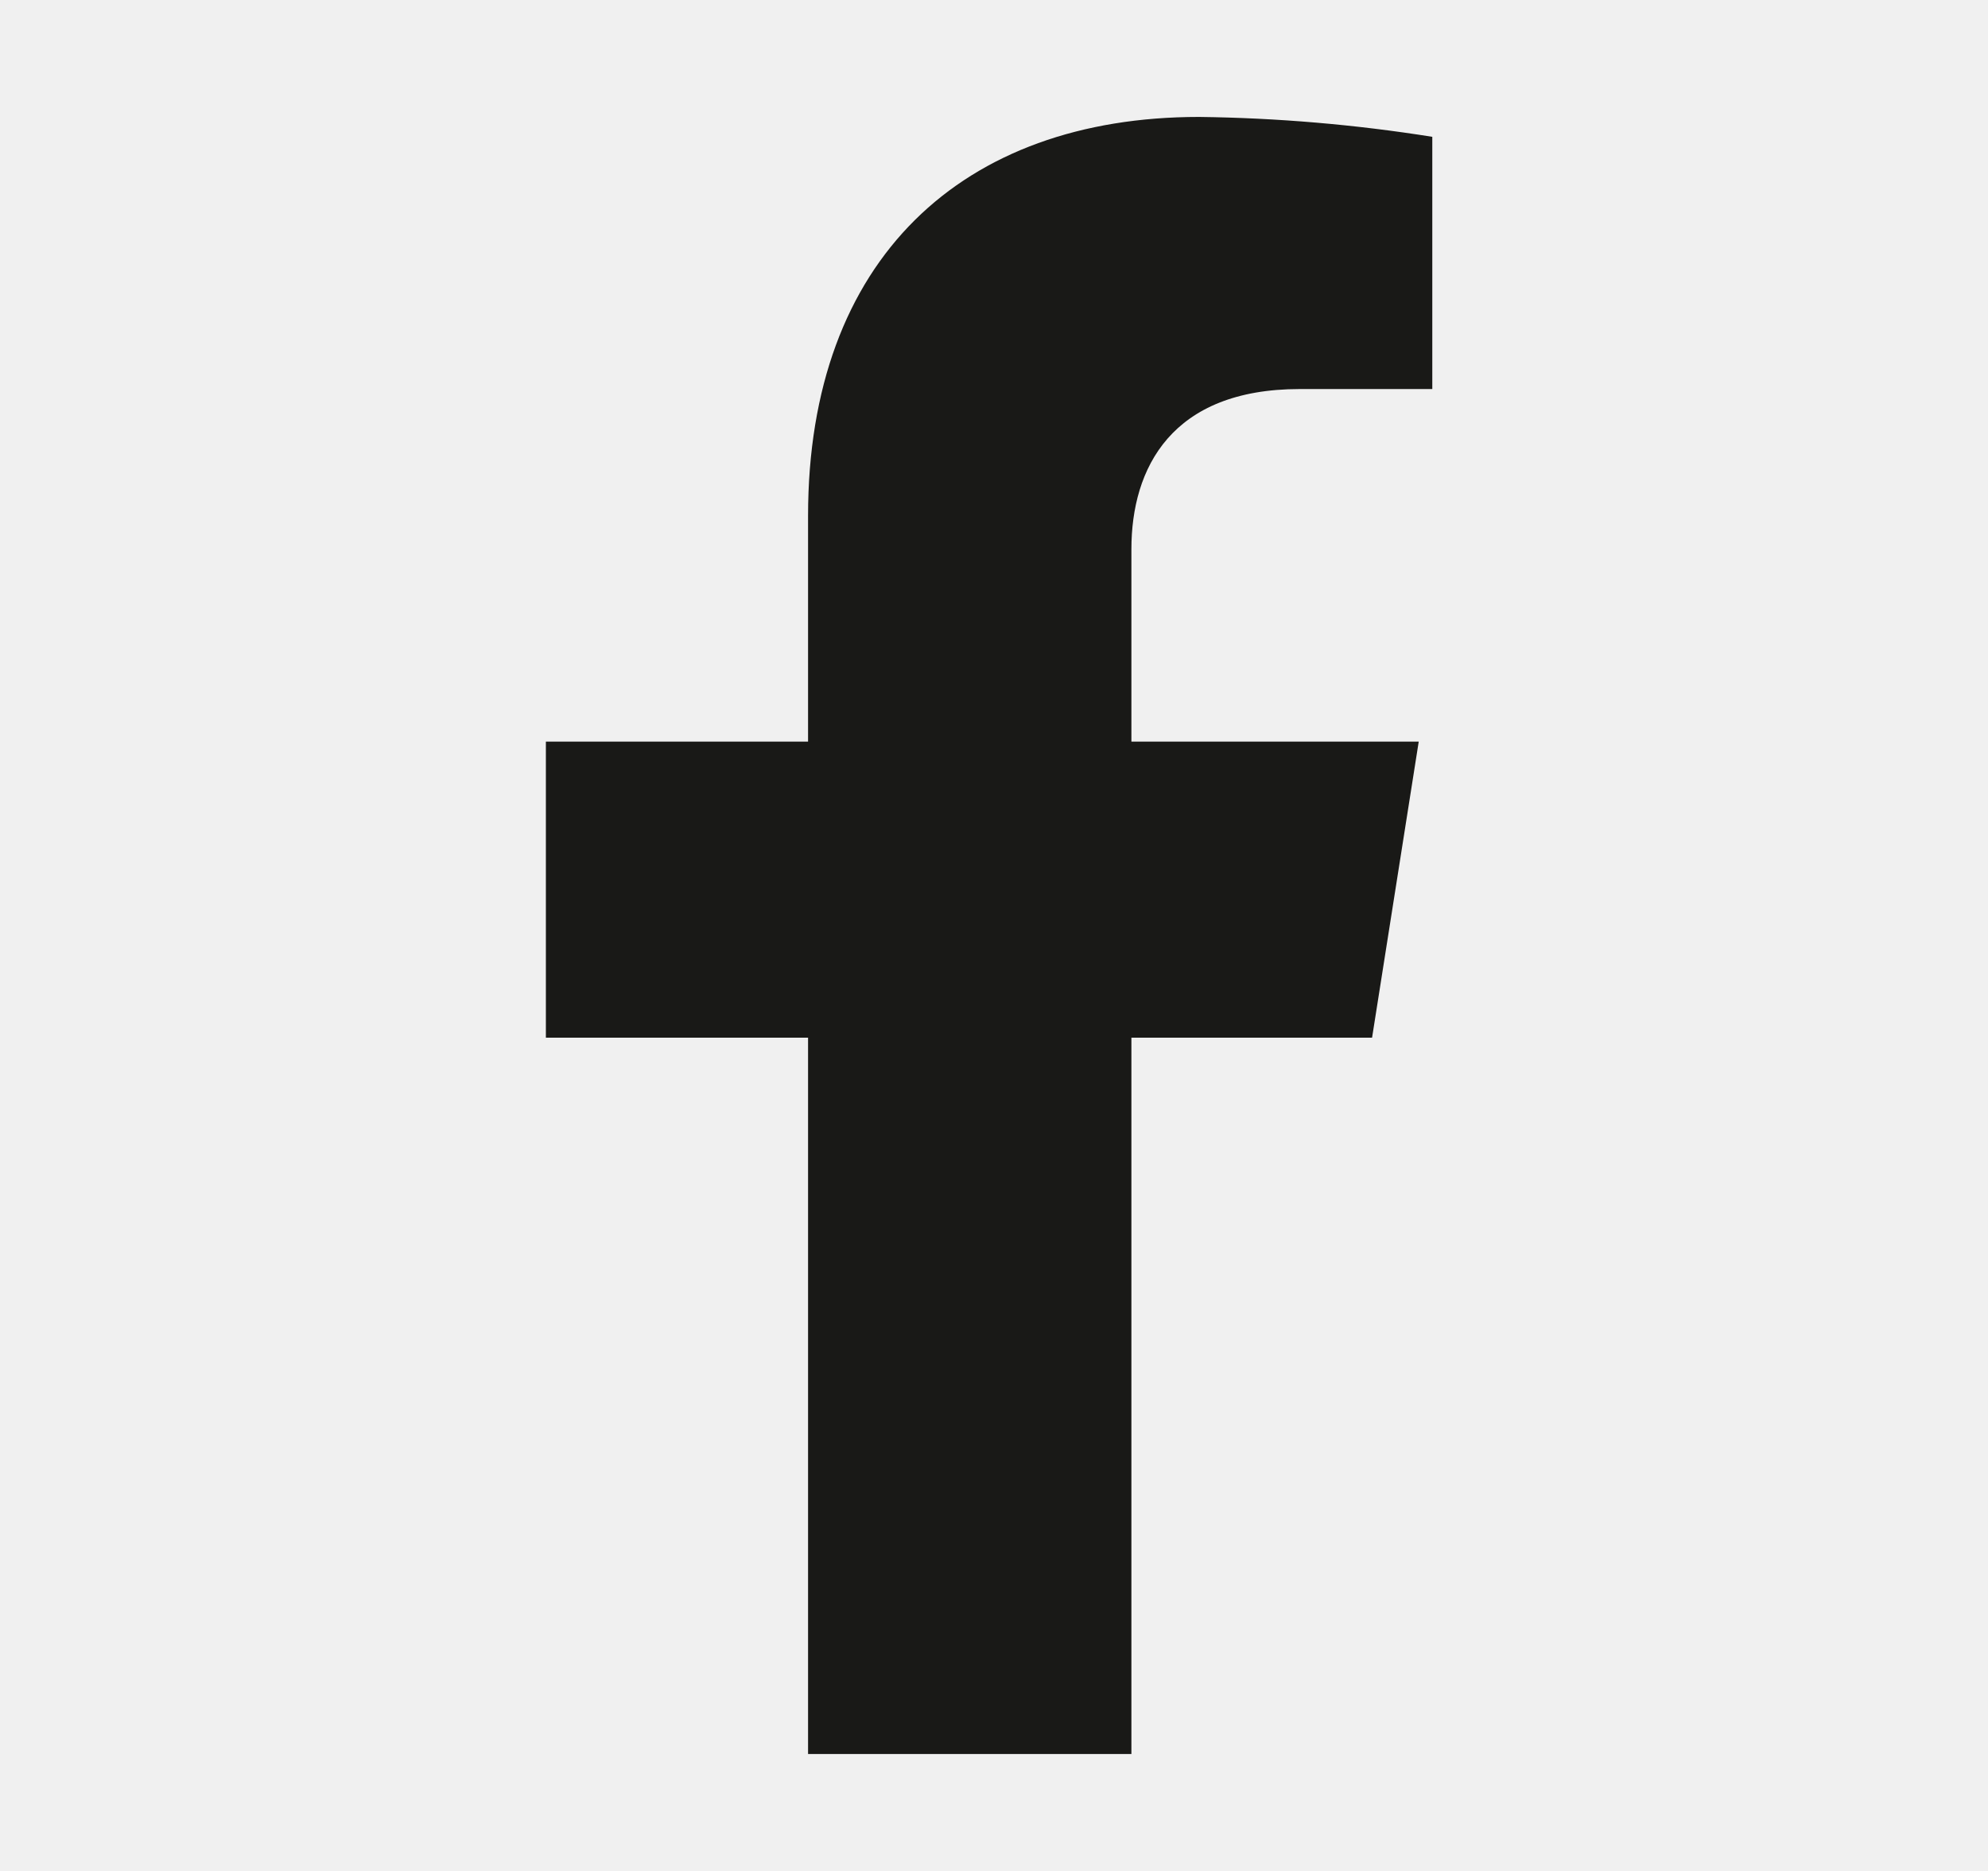
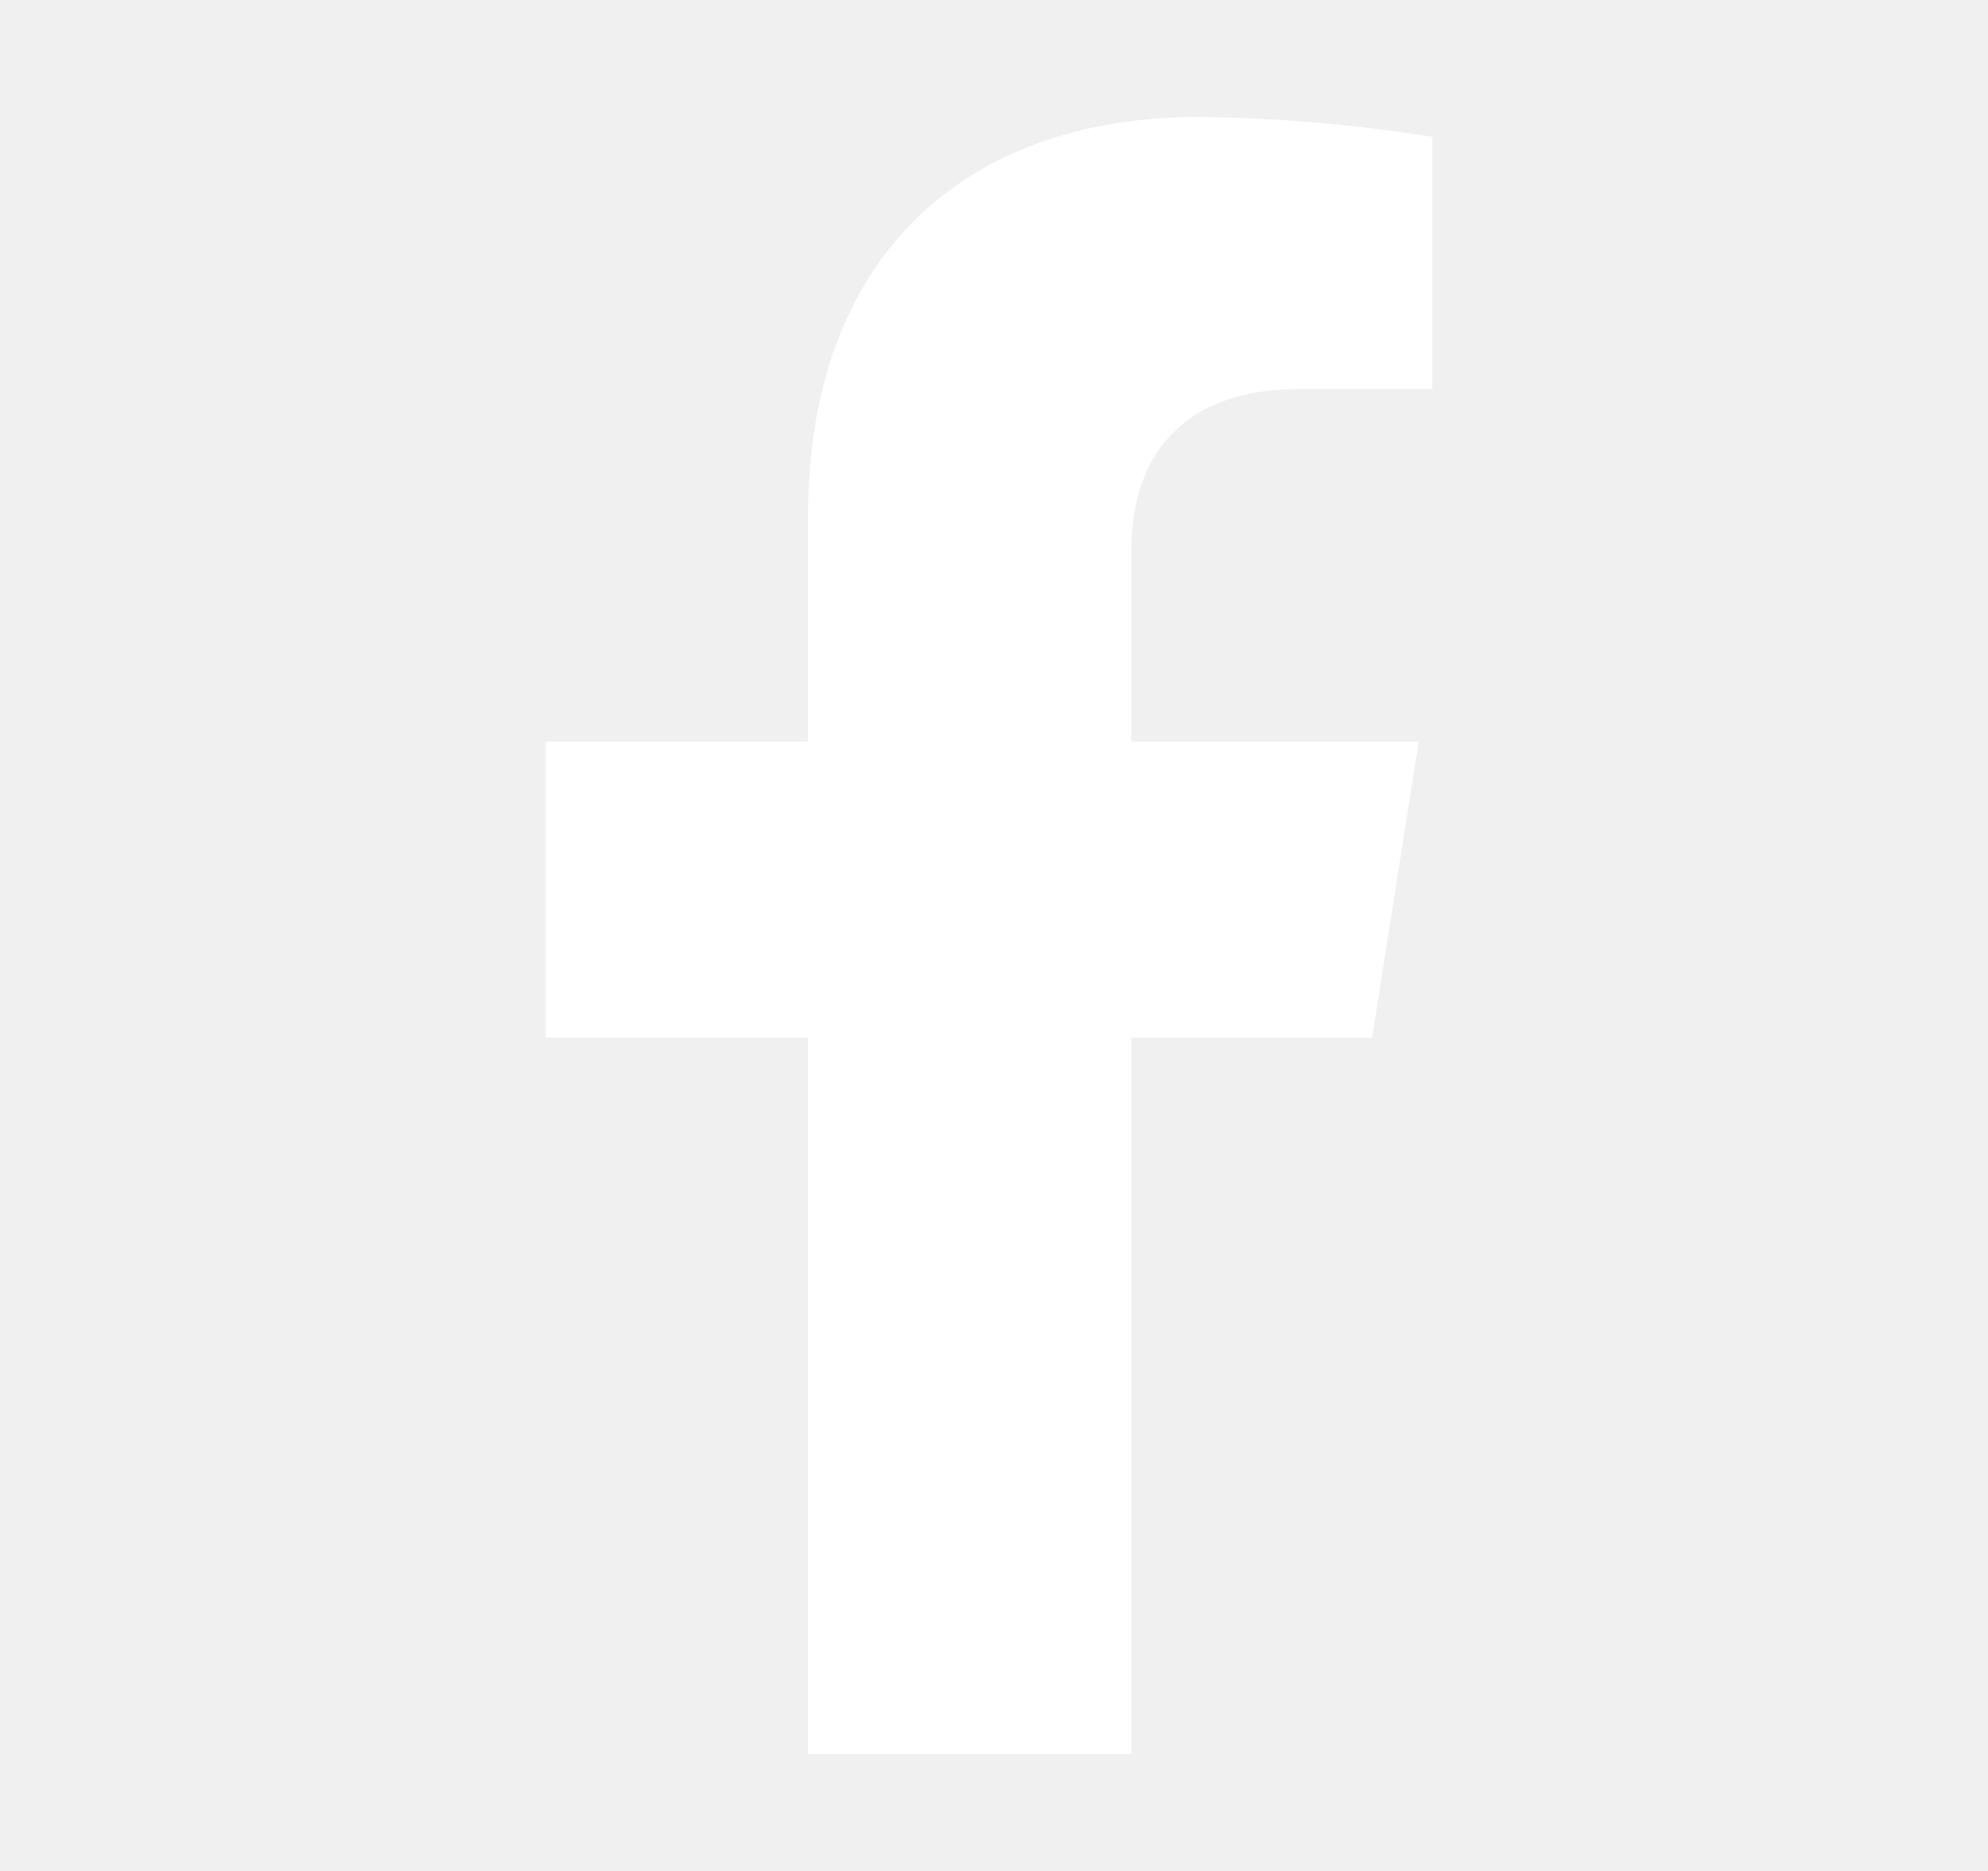
<svg xmlns="http://www.w3.org/2000/svg" width="17" height="16" viewBox="0 0 17 16" fill="none">
-   <path d="M11.733 8.874L12.132 6.342H9.675V4.696C9.675 4.003 10.018 3.327 11.115 3.327H12.248V1.17C11.588 1.065 10.921 1.008 10.253 1C8.231 1 6.91 2.215 6.91 4.411V6.342H4.668V8.874H6.91V15H9.675V8.874H11.733Z" fill="#191917" />
+   <path d="M11.733 8.874L12.132 6.342H9.675V4.696C9.675 4.003 10.018 3.327 11.115 3.327H12.248V1.17C11.588 1.065 10.921 1.008 10.253 1C8.231 1 6.91 2.215 6.91 4.411V6.342H4.668V8.874H6.91V15H9.675V8.874H11.733Z" fill="#ffffff" />
</svg>
